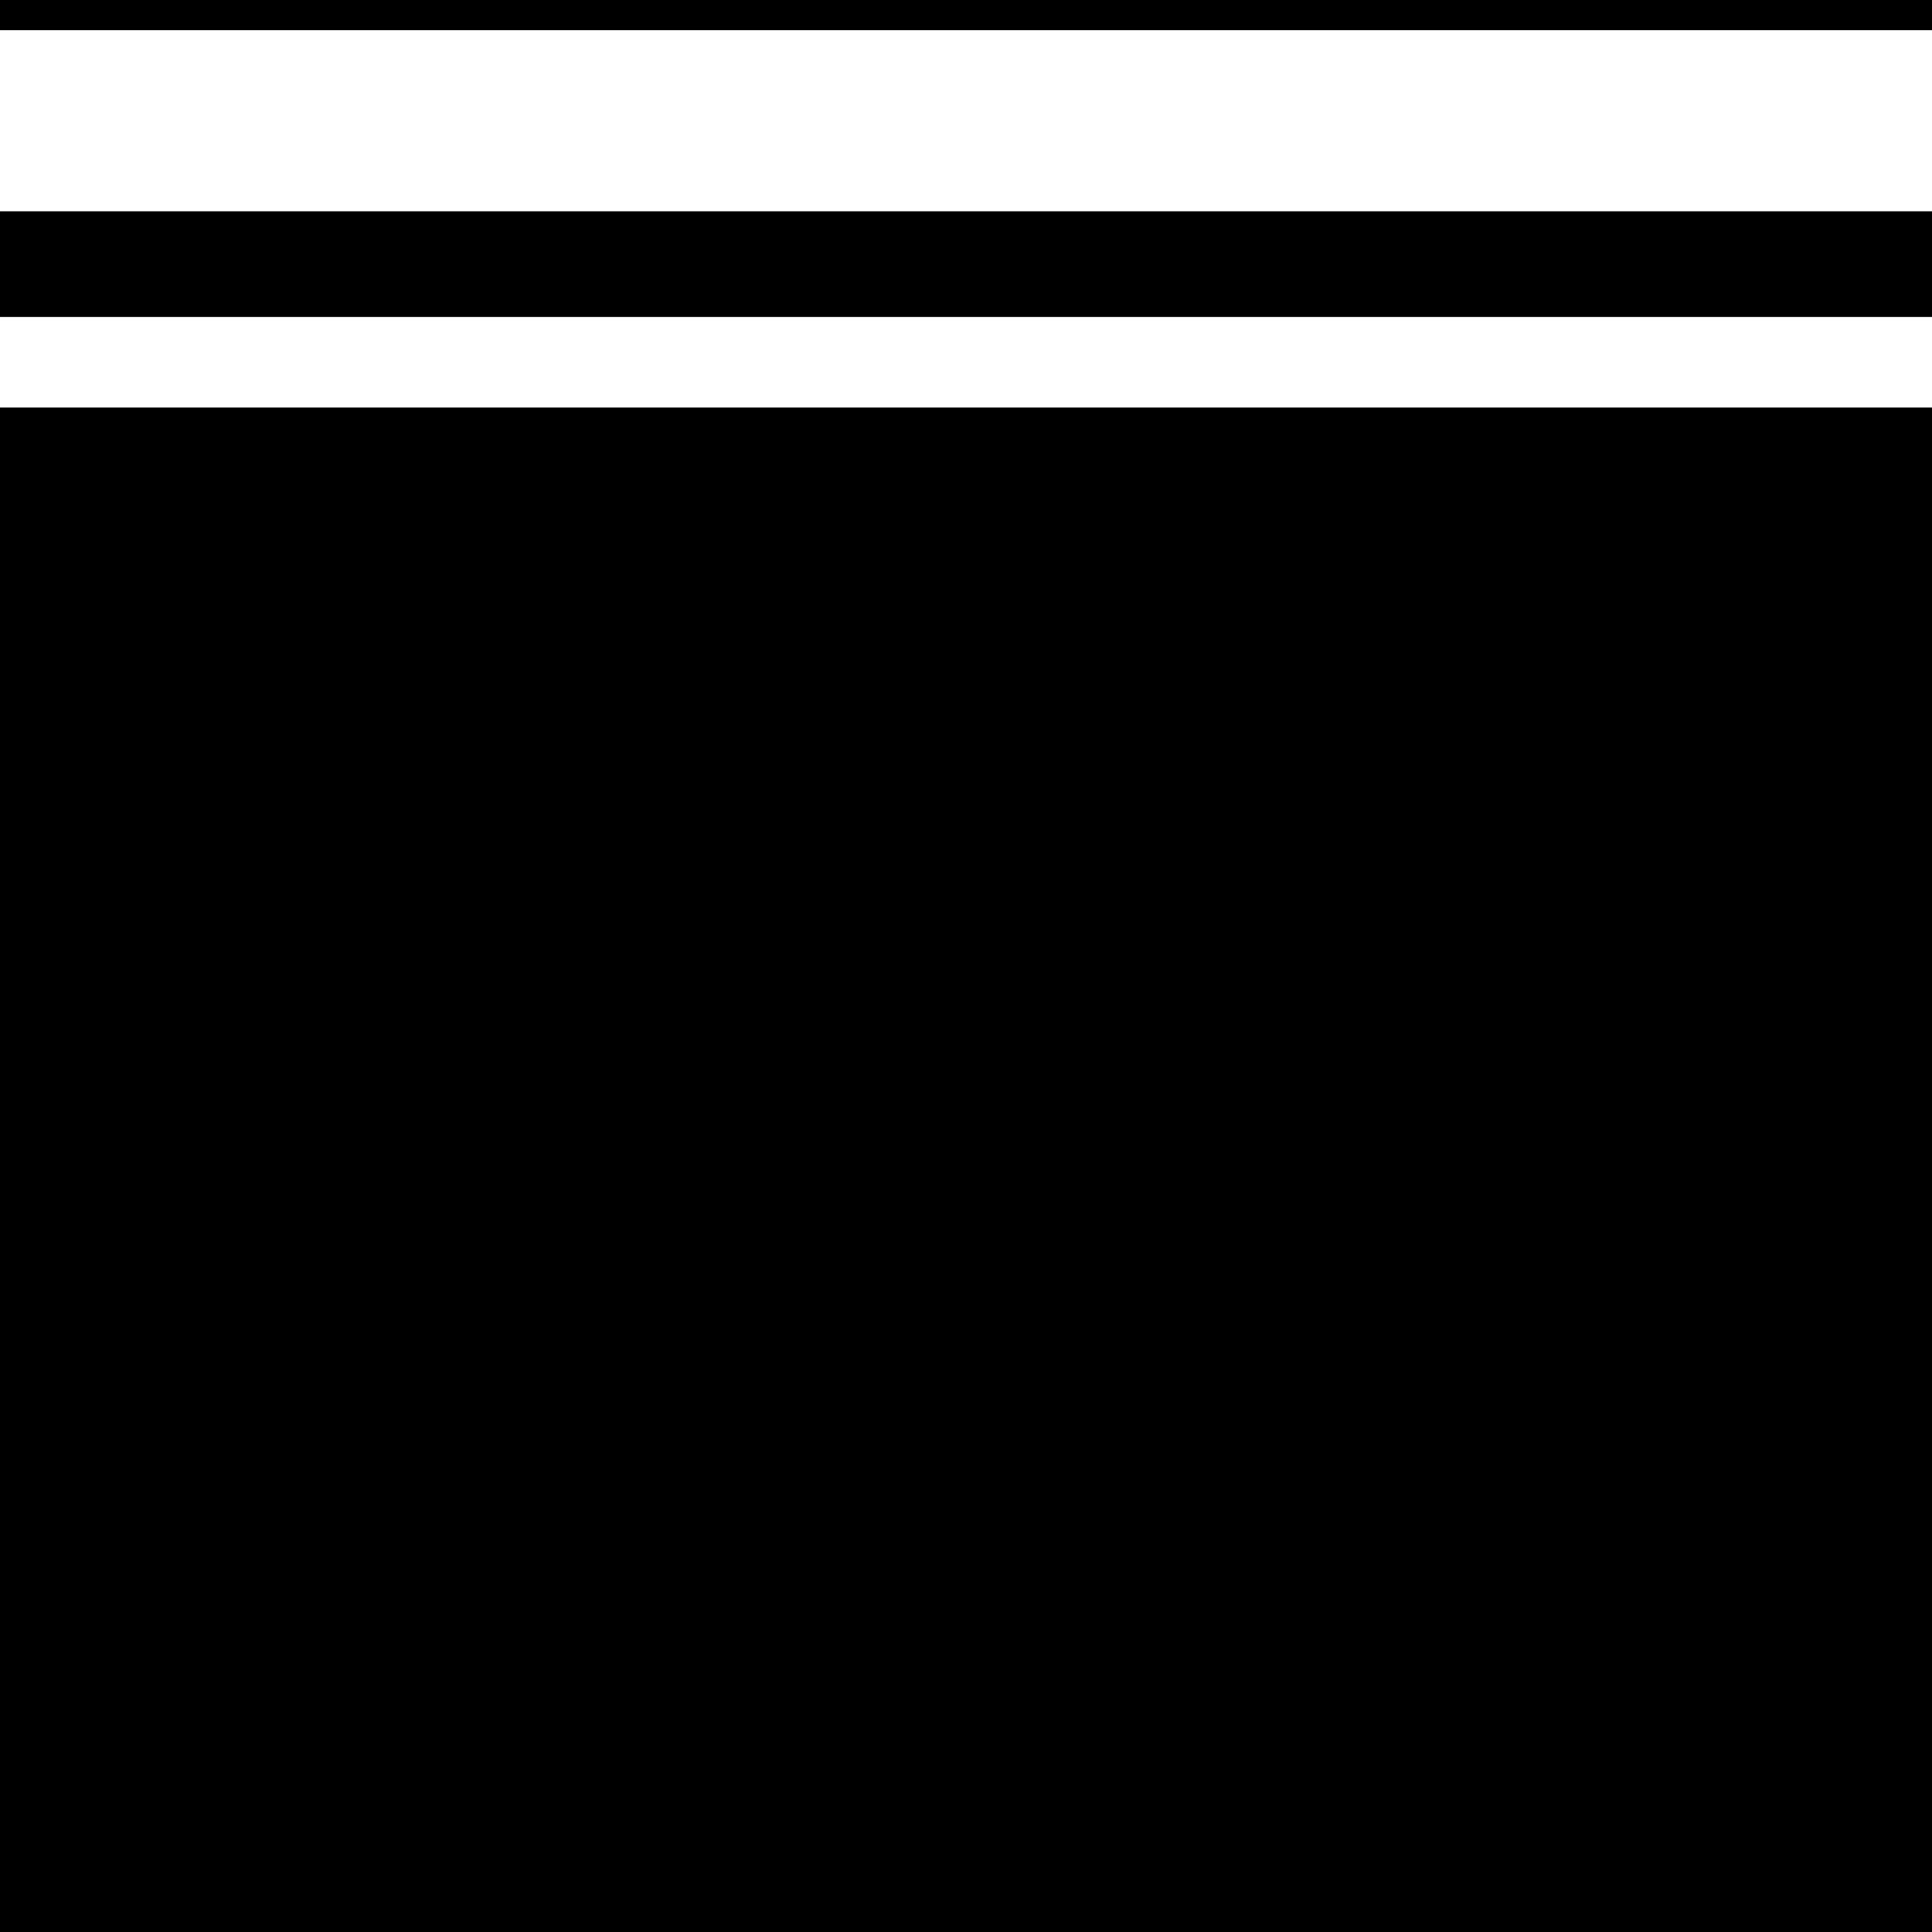
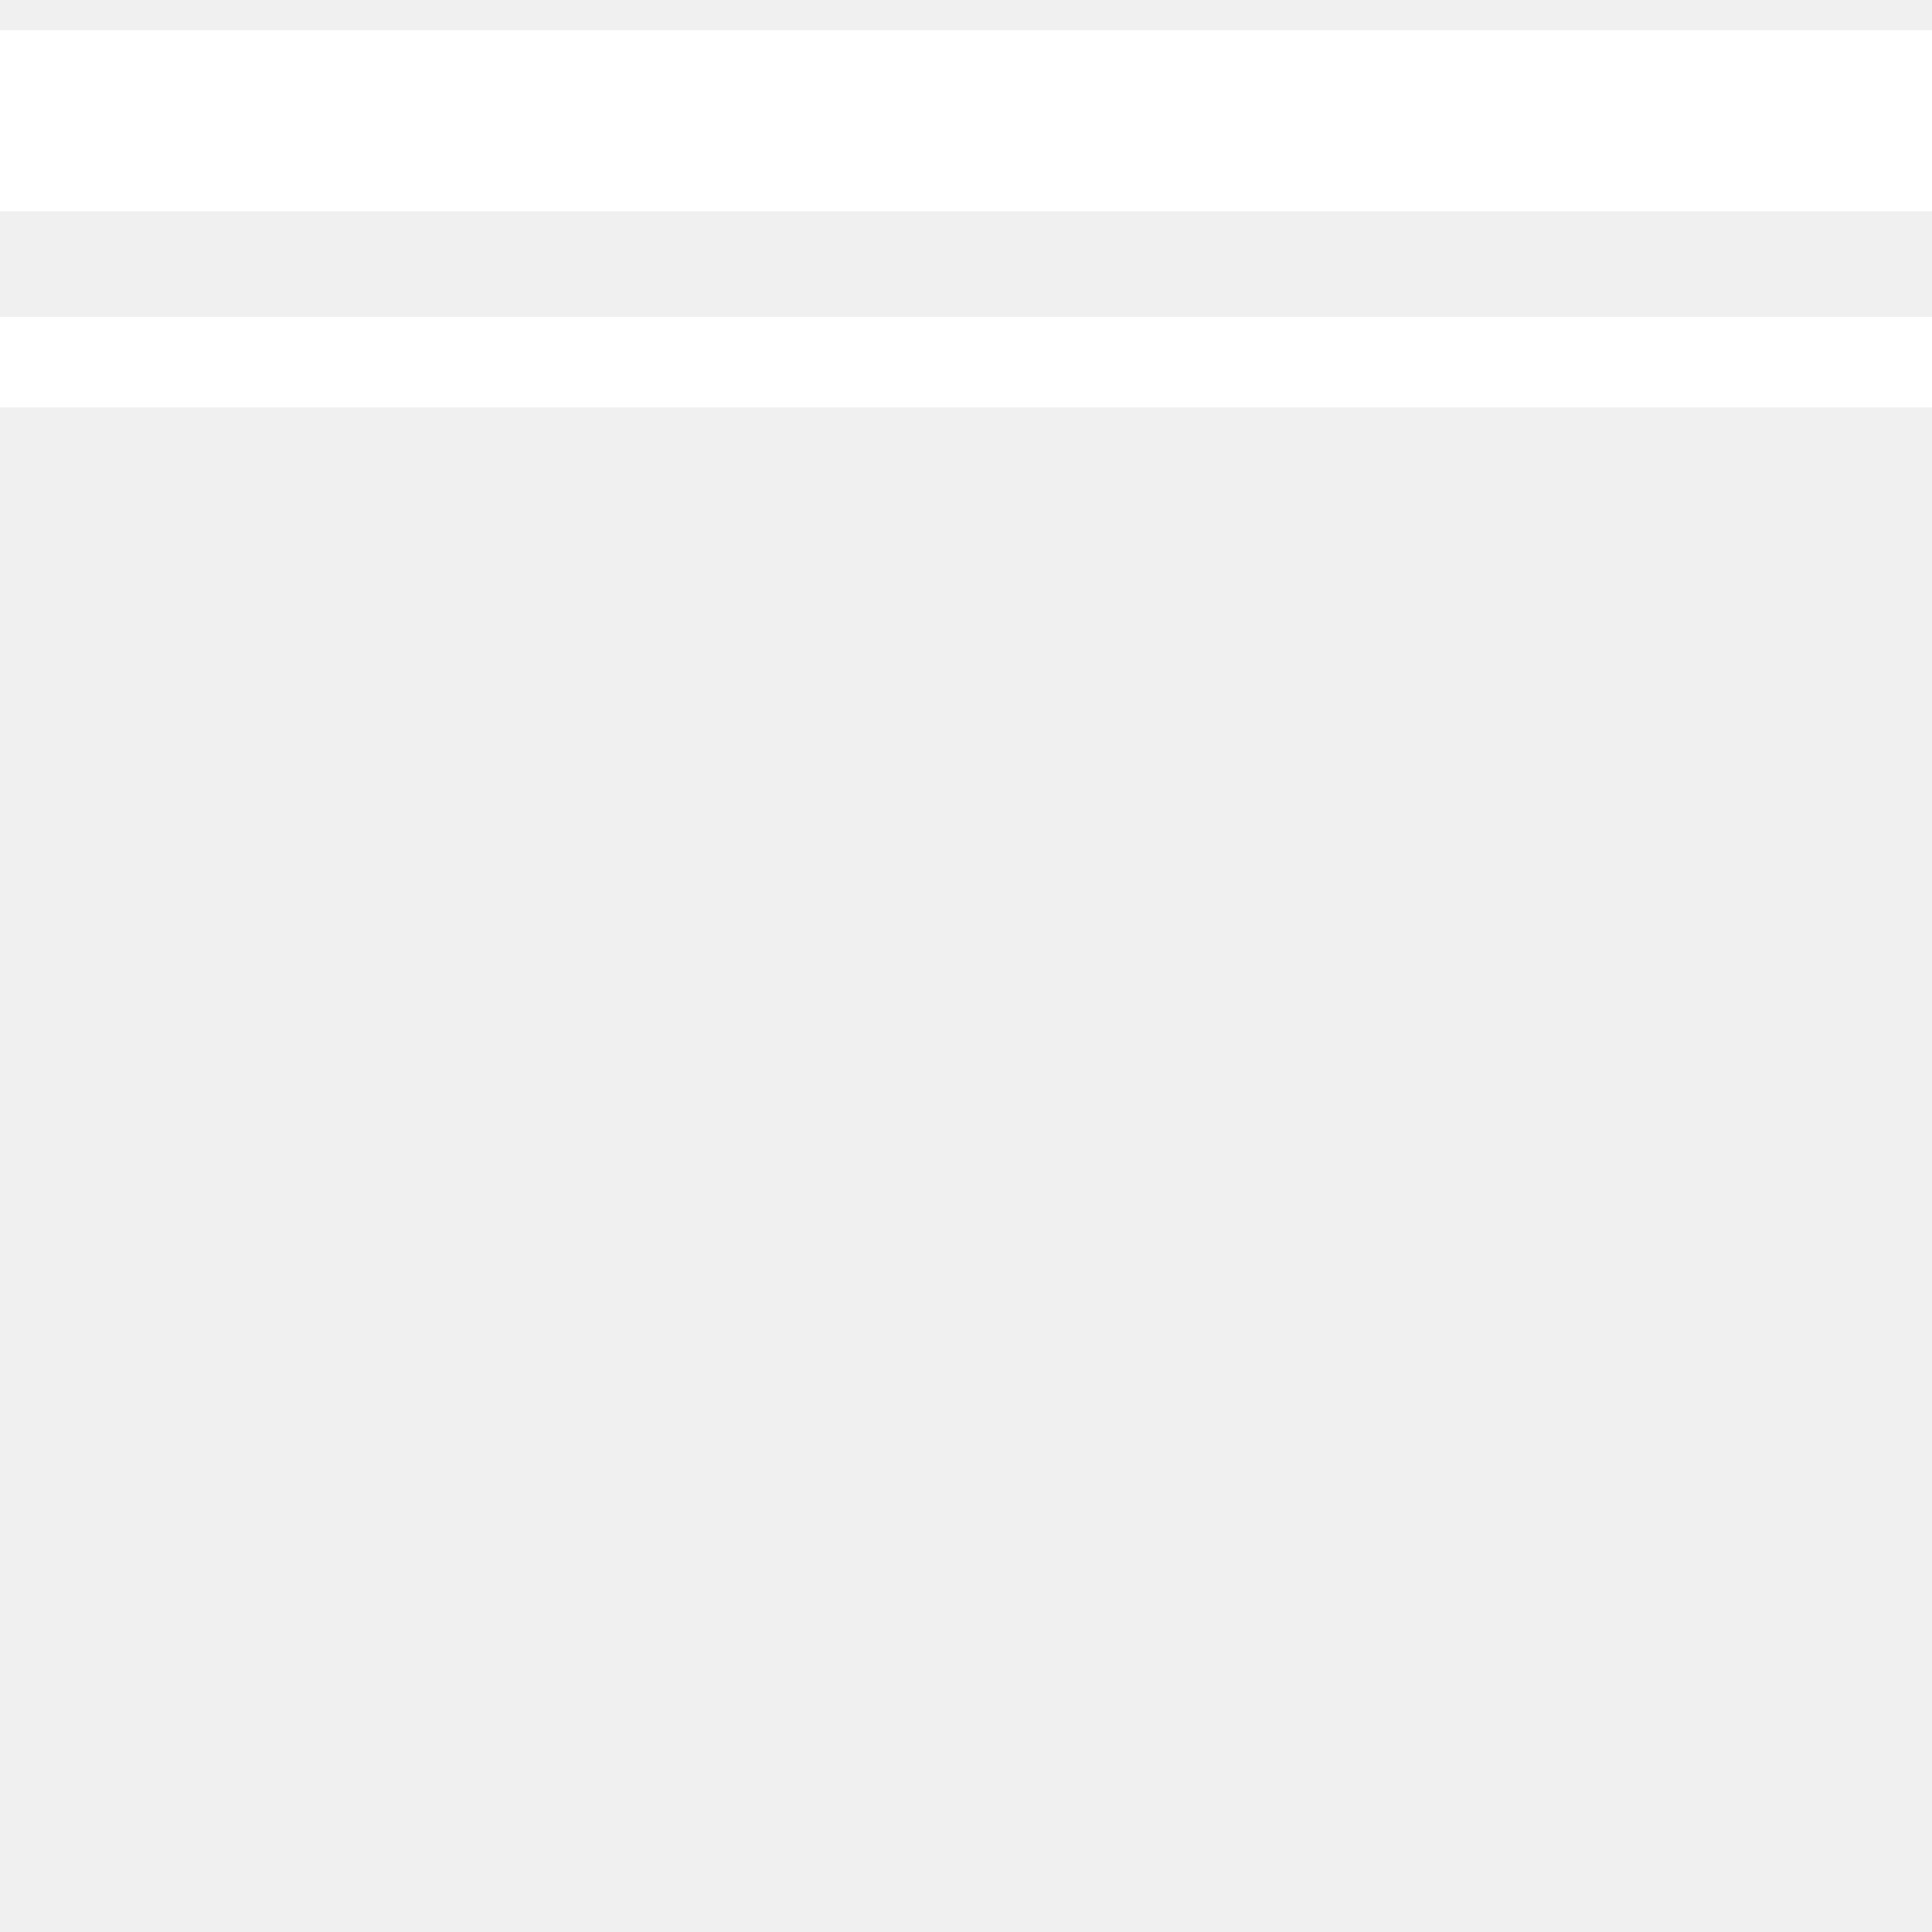
<svg xmlns="http://www.w3.org/2000/svg" width="32" height="32" viewBox="0 0 32 32" fill="none">
-   <rect width="32" height="32" fill="black" />
+   <rect width="32" height="32" />
  <path d="M0 2H32" stroke="white" stroke-width="3" />
  <path d="M0 6H32" stroke="white" stroke-width="1.5" />
</svg>
